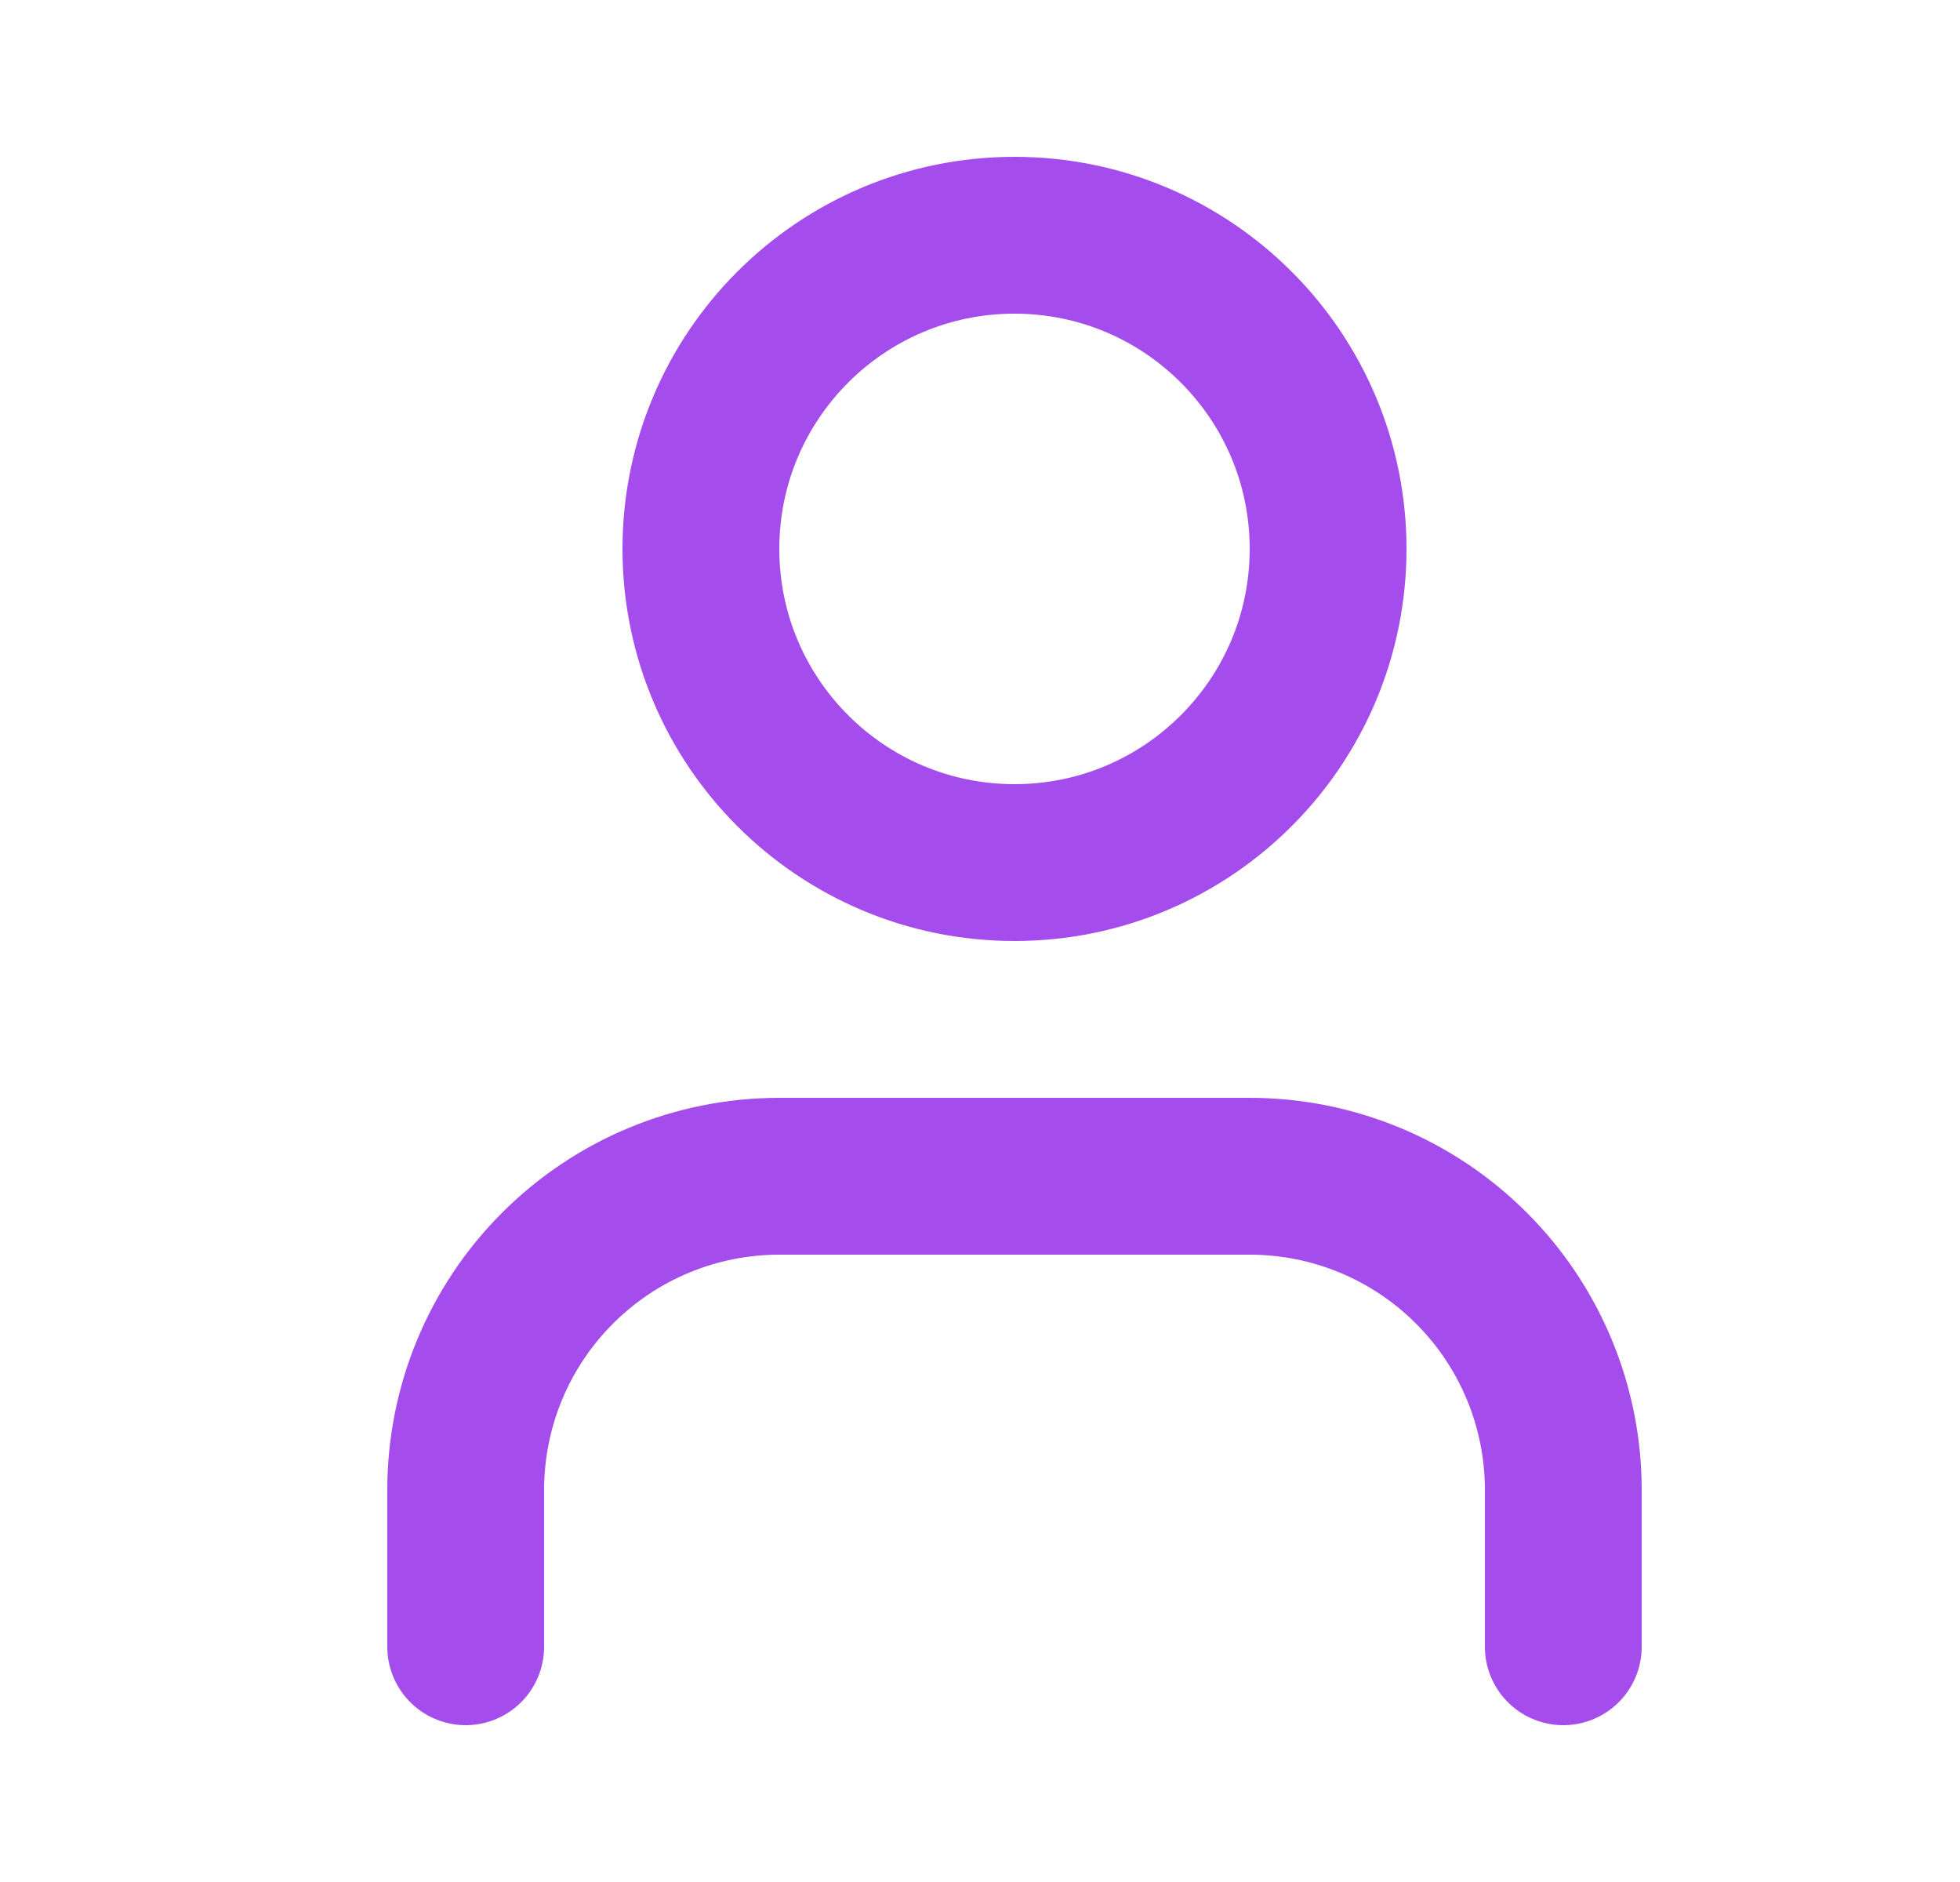
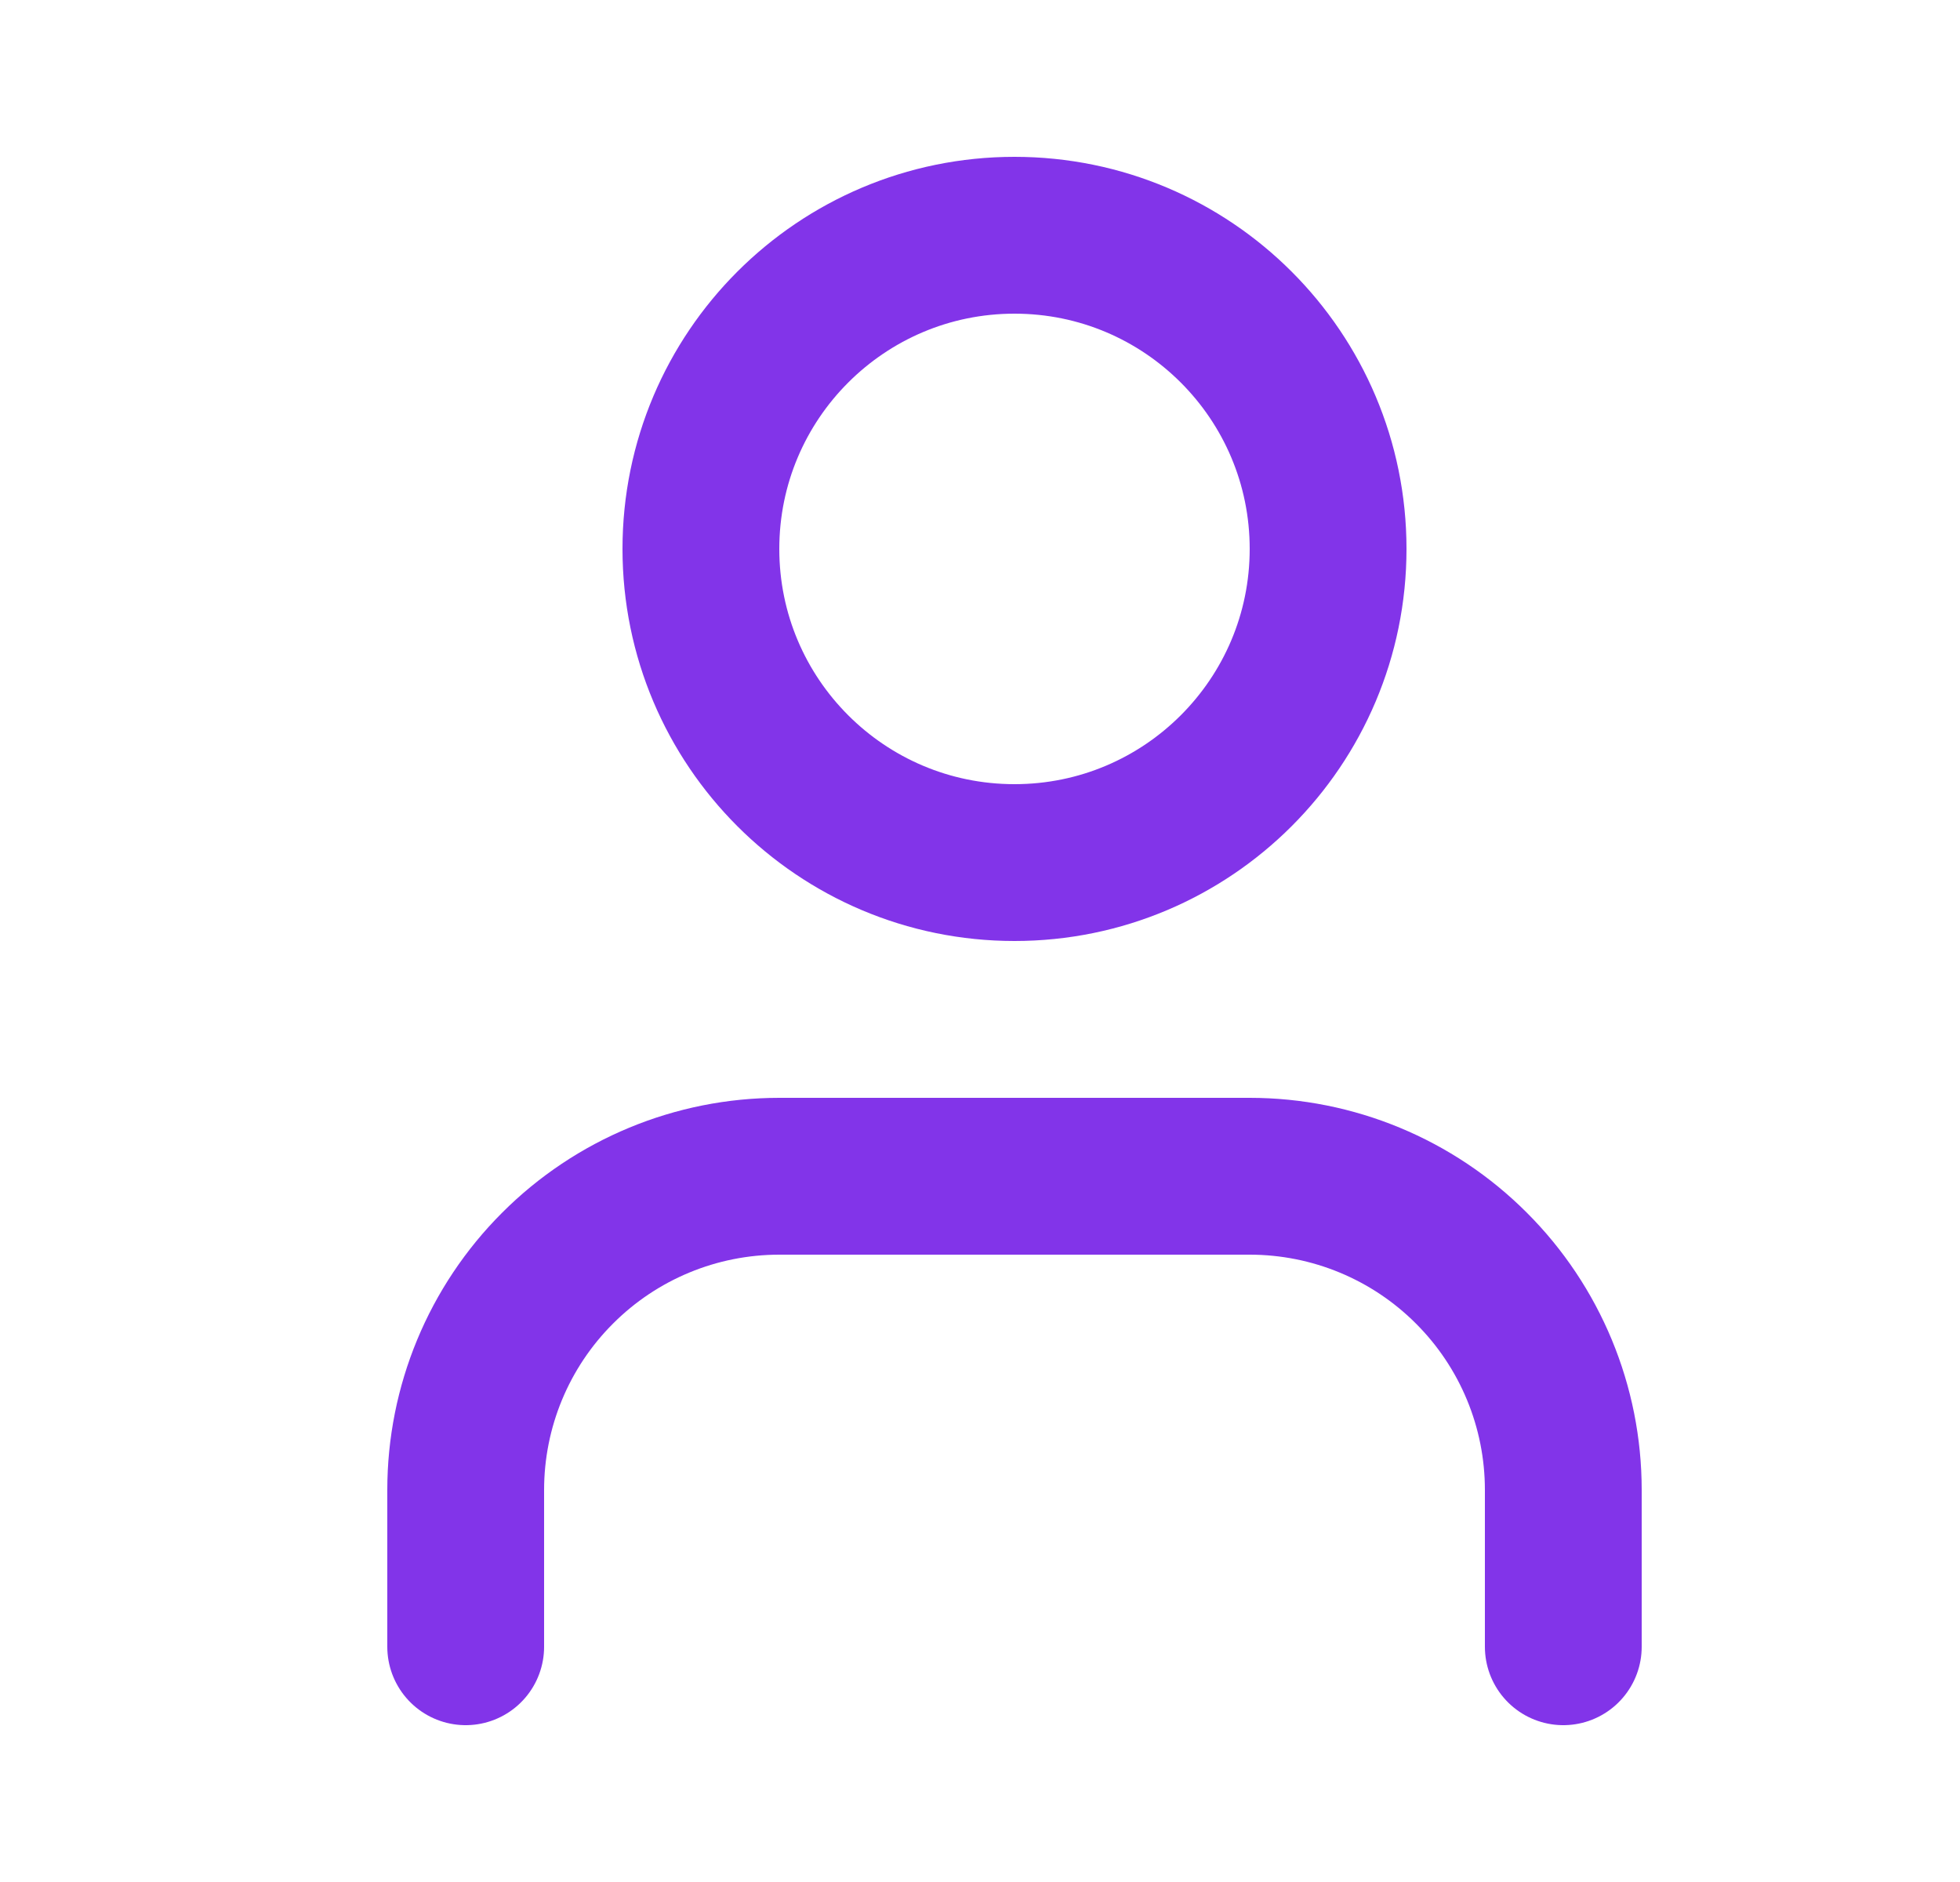
<svg xmlns="http://www.w3.org/2000/svg" width="25" height="24" viewBox="0 0 25 24" fill="none">
-   <path d="M19.94 21V19C19.94 17.939 19.519 16.922 18.768 16.172C18.018 15.421 17.001 15 15.94 15H9.94C8.879 15 7.862 15.421 7.112 16.172C6.361 16.922 5.94 17.939 5.94 19V21" stroke="#a44cec" stroke-width="2" stroke-linecap="round" stroke-linejoin="round" />
-   <path d="M12.94 11C15.149 11 16.94 9.209 16.94 7C16.94 4.791 15.149 3 12.94 3C10.731 3 8.94 4.791 8.94 7C8.94 9.209 10.731 11 12.94 11Z" stroke="#a44cec" stroke-width="2" stroke-linecap="round" stroke-linejoin="round" />
+   <path d="M19.94 21V19C19.94 17.939 19.519 16.922 18.768 16.172C18.018 15.421 17.001 15 15.94 15H9.94C8.879 15 7.862 15.421 7.112 16.172C6.361 16.922 5.94 17.939 5.94 19V21" stroke="#8234E9" stroke-width="2" stroke-linecap="round" stroke-linejoin="round" />
+   <path d="M12.94 11C15.149 11 16.94 9.209 16.94 7C16.94 4.791 15.149 3 12.94 3C10.731 3 8.94 4.791 8.94 7C8.94 9.209 10.731 11 12.94 11Z" stroke="#8234E9" stroke-width="2" stroke-linecap="round" stroke-linejoin="round" />
</svg>
